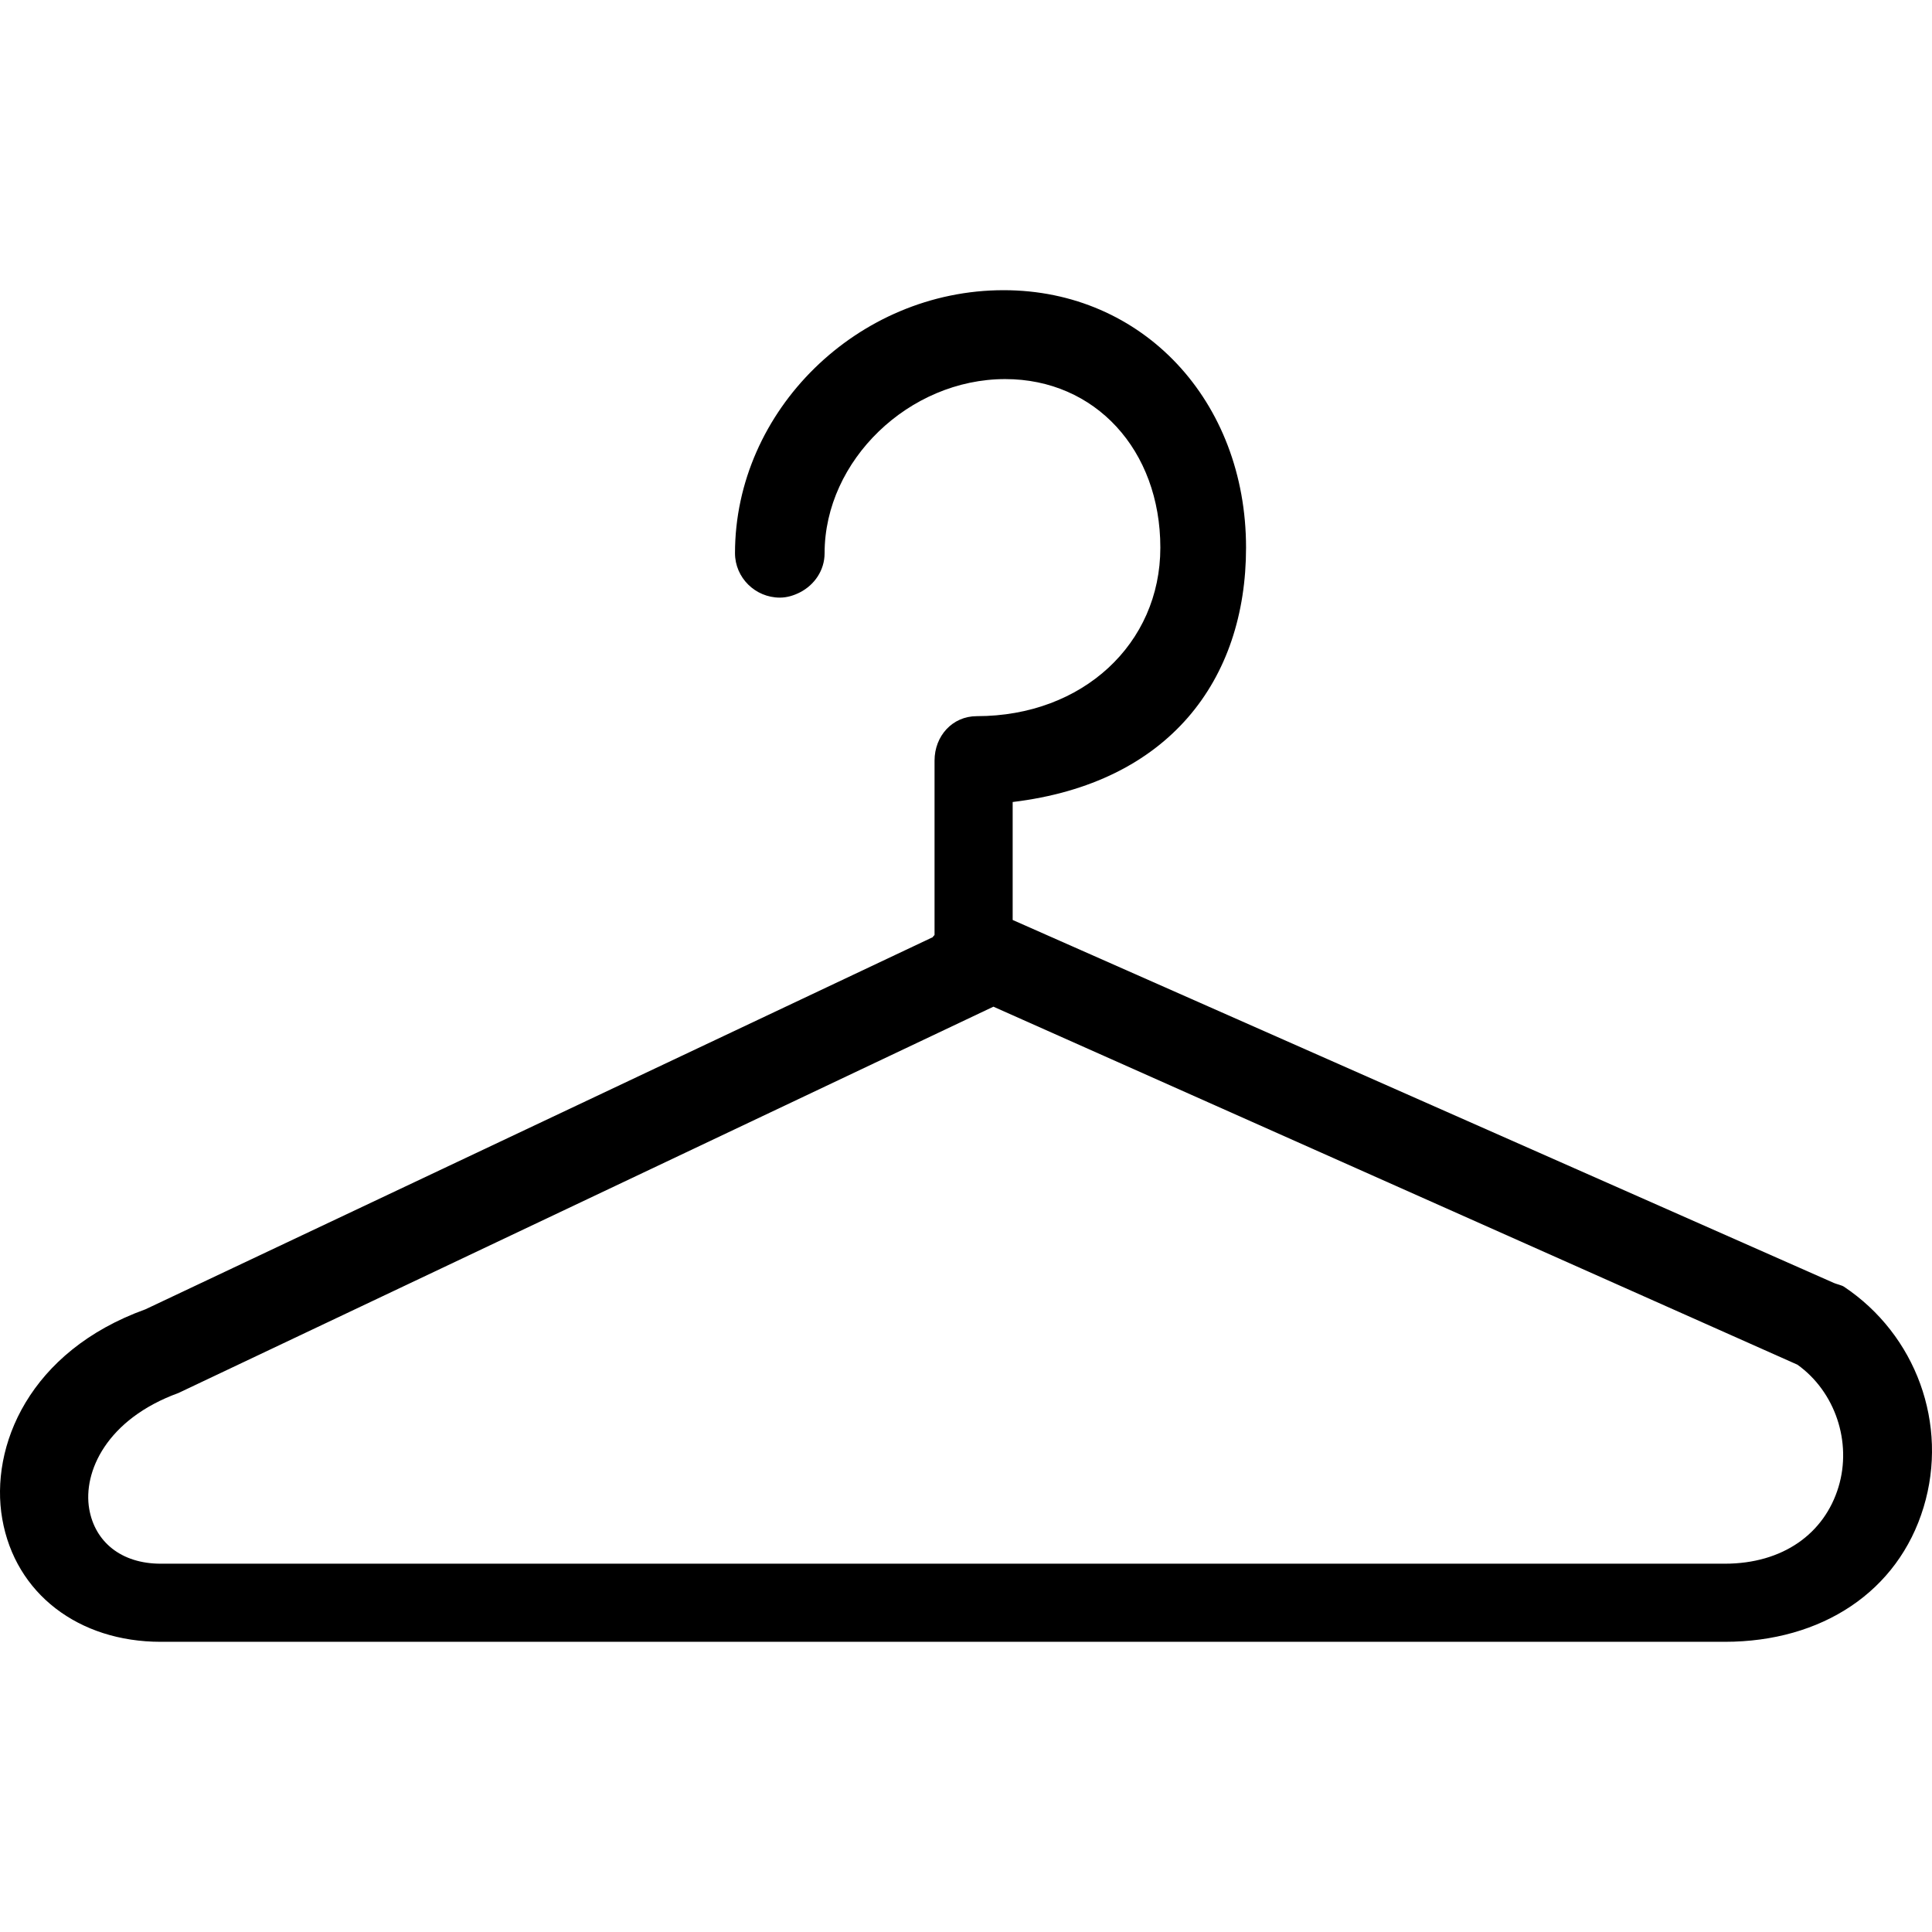
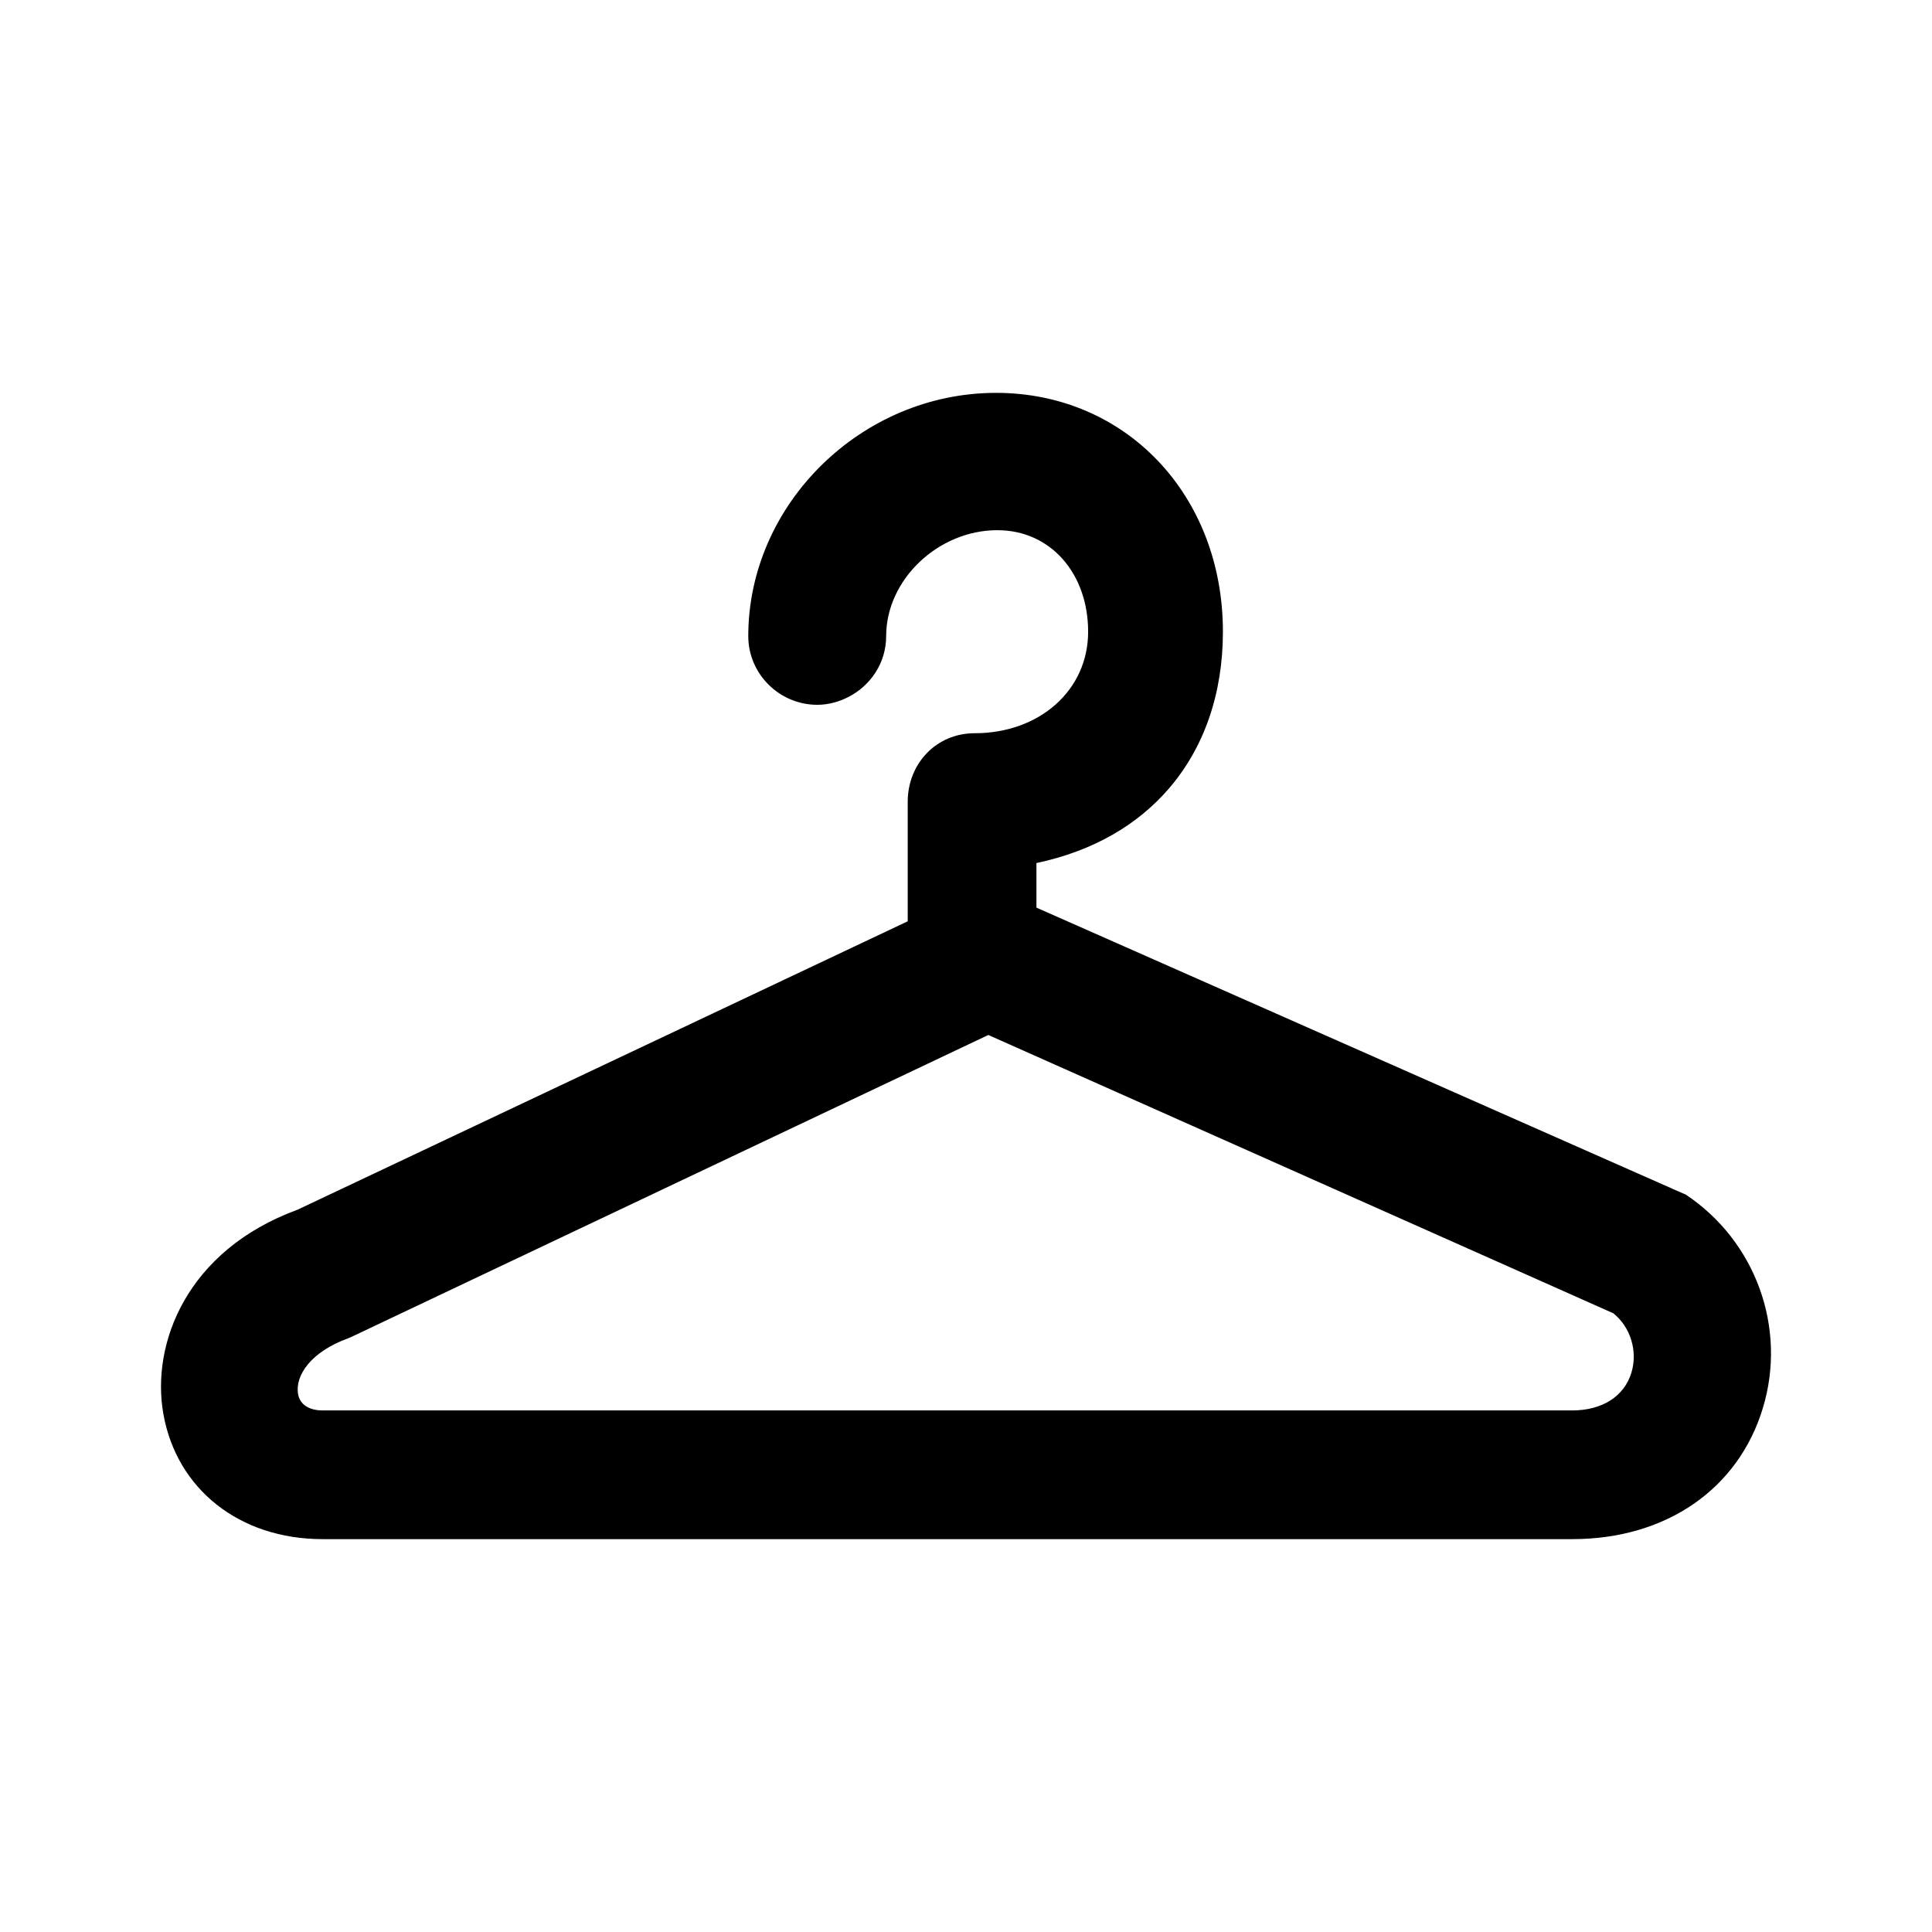
- <svg xmlns="http://www.w3.org/2000/svg" fill="#000000" version="1.1" id="Capa_1" width="800px" height="800px" viewBox="0 0 473.001 473" xml:space="preserve">
-   <g>
-     <path d="M451.426,315.003c-0.517-0.344-1.855-0.641-2.41-0.889l-201.09-88.884v-28.879c38.25-4.6,57.136-29.835,57.136-62.28   c0-35.926-25.283-63.026-59.345-63.026c-35.763,0-65.771,29.481-65.771,64.384c0,6.005,4.973,10.882,10.978,10.882   c1.788,0,3.452-0.535,4.934-1.291c3.519-1.808,6.024-5.365,6.024-9.591c0-22.702,20.674-42.62,44.217-42.62   c22.003,0,37.982,17.356,37.982,41.262c0,23.523-19.011,41.262-44.925,41.262c-6.005,0-10.356,4.877-10.356,10.882v21.267v21.353   c0,0.21-0.421,0.383-0.401,0.593L35.61,320.55C7.181,330.792-2.554,354.095,0.554,371.881   c3.194,18.293,18.704,30.074,38.795,30.074H422.26c23.782,0,42.438-12.307,48.683-32.942   C477.11,348.683,469.078,326.766,451.426,315.003z M450.115,364.031c-3.452,11.427-13.607,18.8-27.846,18.8H39.349   c-9.725,0-16.104-5.394-17.5-13.368c-1.587-9.104,4.265-22.032,21.831-28.42l199.531-94.583l196.844,87.65   C449.303,340.717,453.434,353.072,450.115,364.031z" />
+ <svg xmlns="http://www.w3.org/2000/svg" width="100%" height="100%" viewBox="0 0 200 200" version="1.1" xml:space="preserve" style="fill-rule:evenodd;clip-rule:evenodd;stroke-linejoin:round;stroke-miterlimit:2;">
+   <rect id="Artboard1" x="0" y="0" width="200" height="200" style="fill:none;" />
+   <g id="Artboard11">
+     <path d="M93.966,95.373l0,-12.362c0,-3.968 2.962,-7.108 6.93,-7.108c6.696,-0 11.747,-4.431 11.747,-10.509c-0,-6.01 -3.869,-10.509 -9.401,-10.509c-6.094,0 -11.507,5.092 -11.507,10.968c0,2.762 -1.599,5.111 -3.899,6.293l-0.008,0.004c-0.967,0.493 -2.06,0.811 -3.227,0.811c-3.914,0 -7.14,-3.194 -7.14,-7.108c-0,-13.632 11.684,-25.184 25.652,-25.184c13.417,0 23.482,10.574 23.482,24.725c-0,6.368 -1.917,12.005 -5.647,16.299c-3.183,3.665 -7.713,6.39 -13.657,7.651c0,0 0,4.613 0,4.613l65.875,29.118c-0.042,-0.019 -0.09,-0.039 -0.145,-0.057l1.493,0.648c7.222,4.812 10.499,13.782 7.976,22.099c-2.544,8.406 -10.044,13.566 -19.731,13.566l-129.368,-0c-8.594,-0 -15.121,-5.177 -16.487,-13.002c-1.265,-7.236 2.407,-16.886 13.901,-21.103l63.161,-29.853Zm74.919,46.72c0.67,-2.214 -0.086,-4.703 -1.868,-6.139l-64.706,-28.813l-65.987,31.28c-0.097,0.046 -0.196,0.087 -0.297,0.124c-3.802,1.383 -5.51,3.815 -5.168,5.786c0.193,1.099 1.192,1.676 2.532,1.676l129.371,-0c3.079,-0 5.376,-1.443 6.123,-3.914Z" />
  </g>
</svg>
